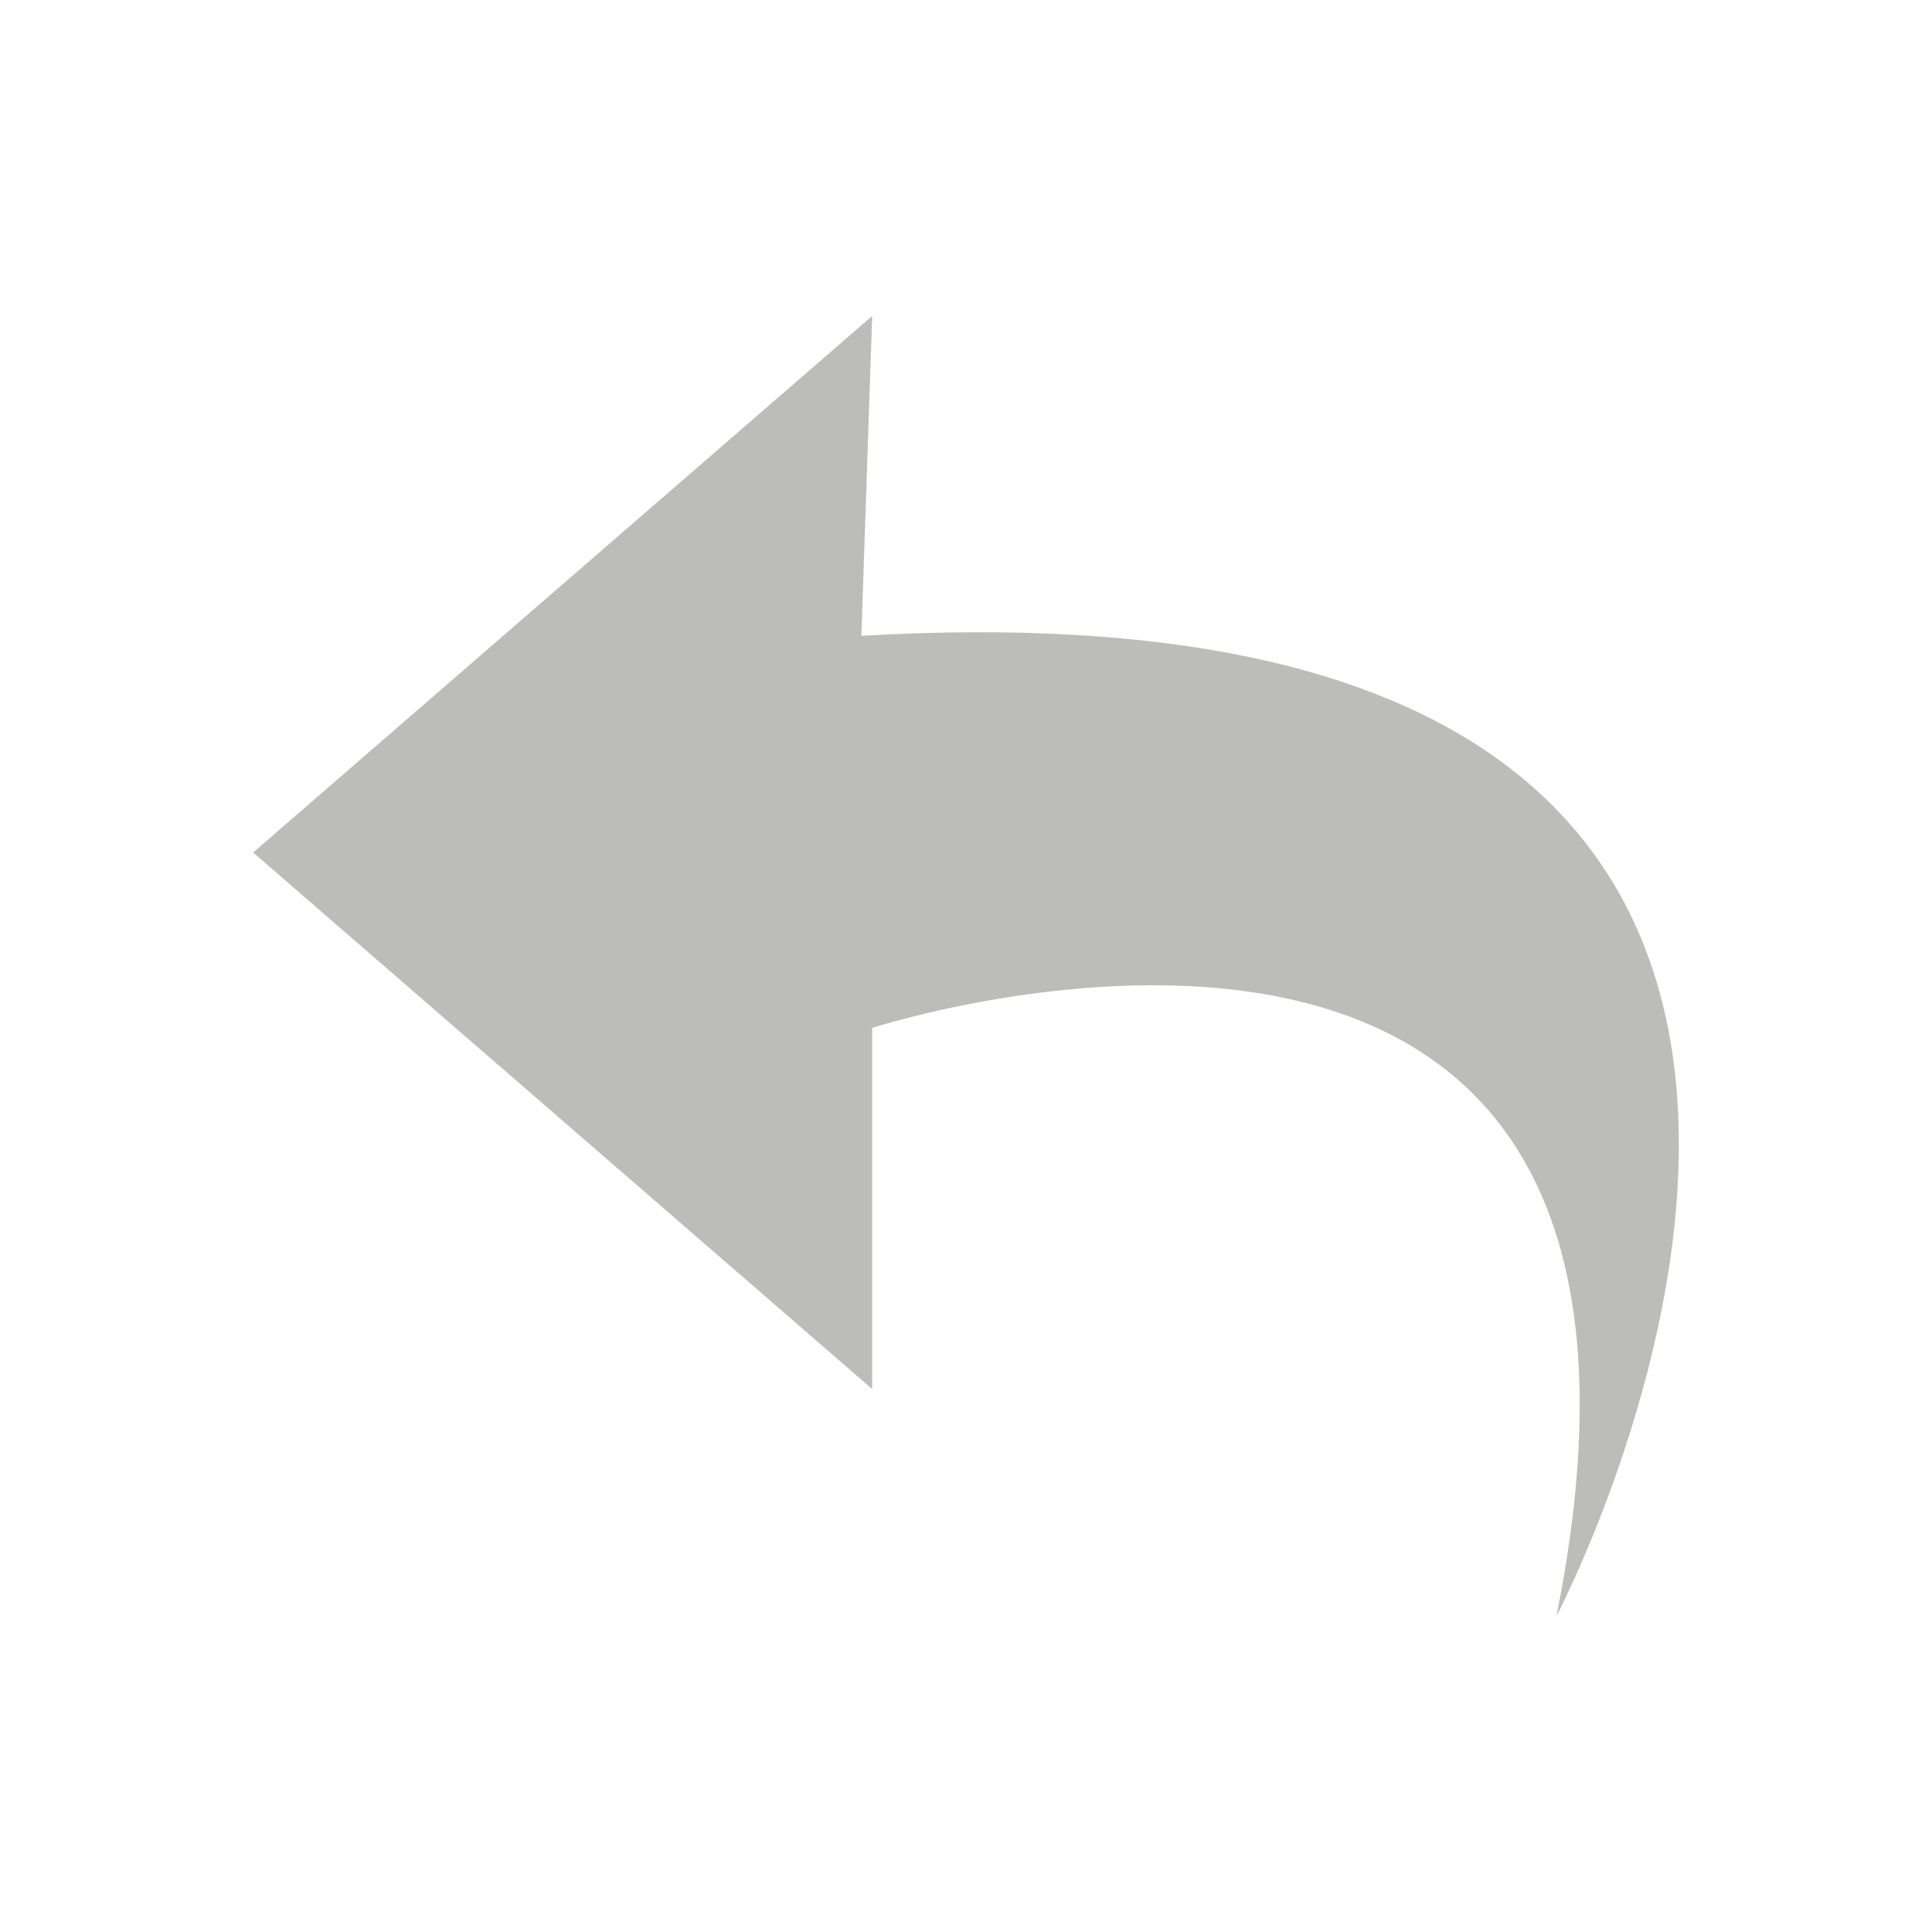
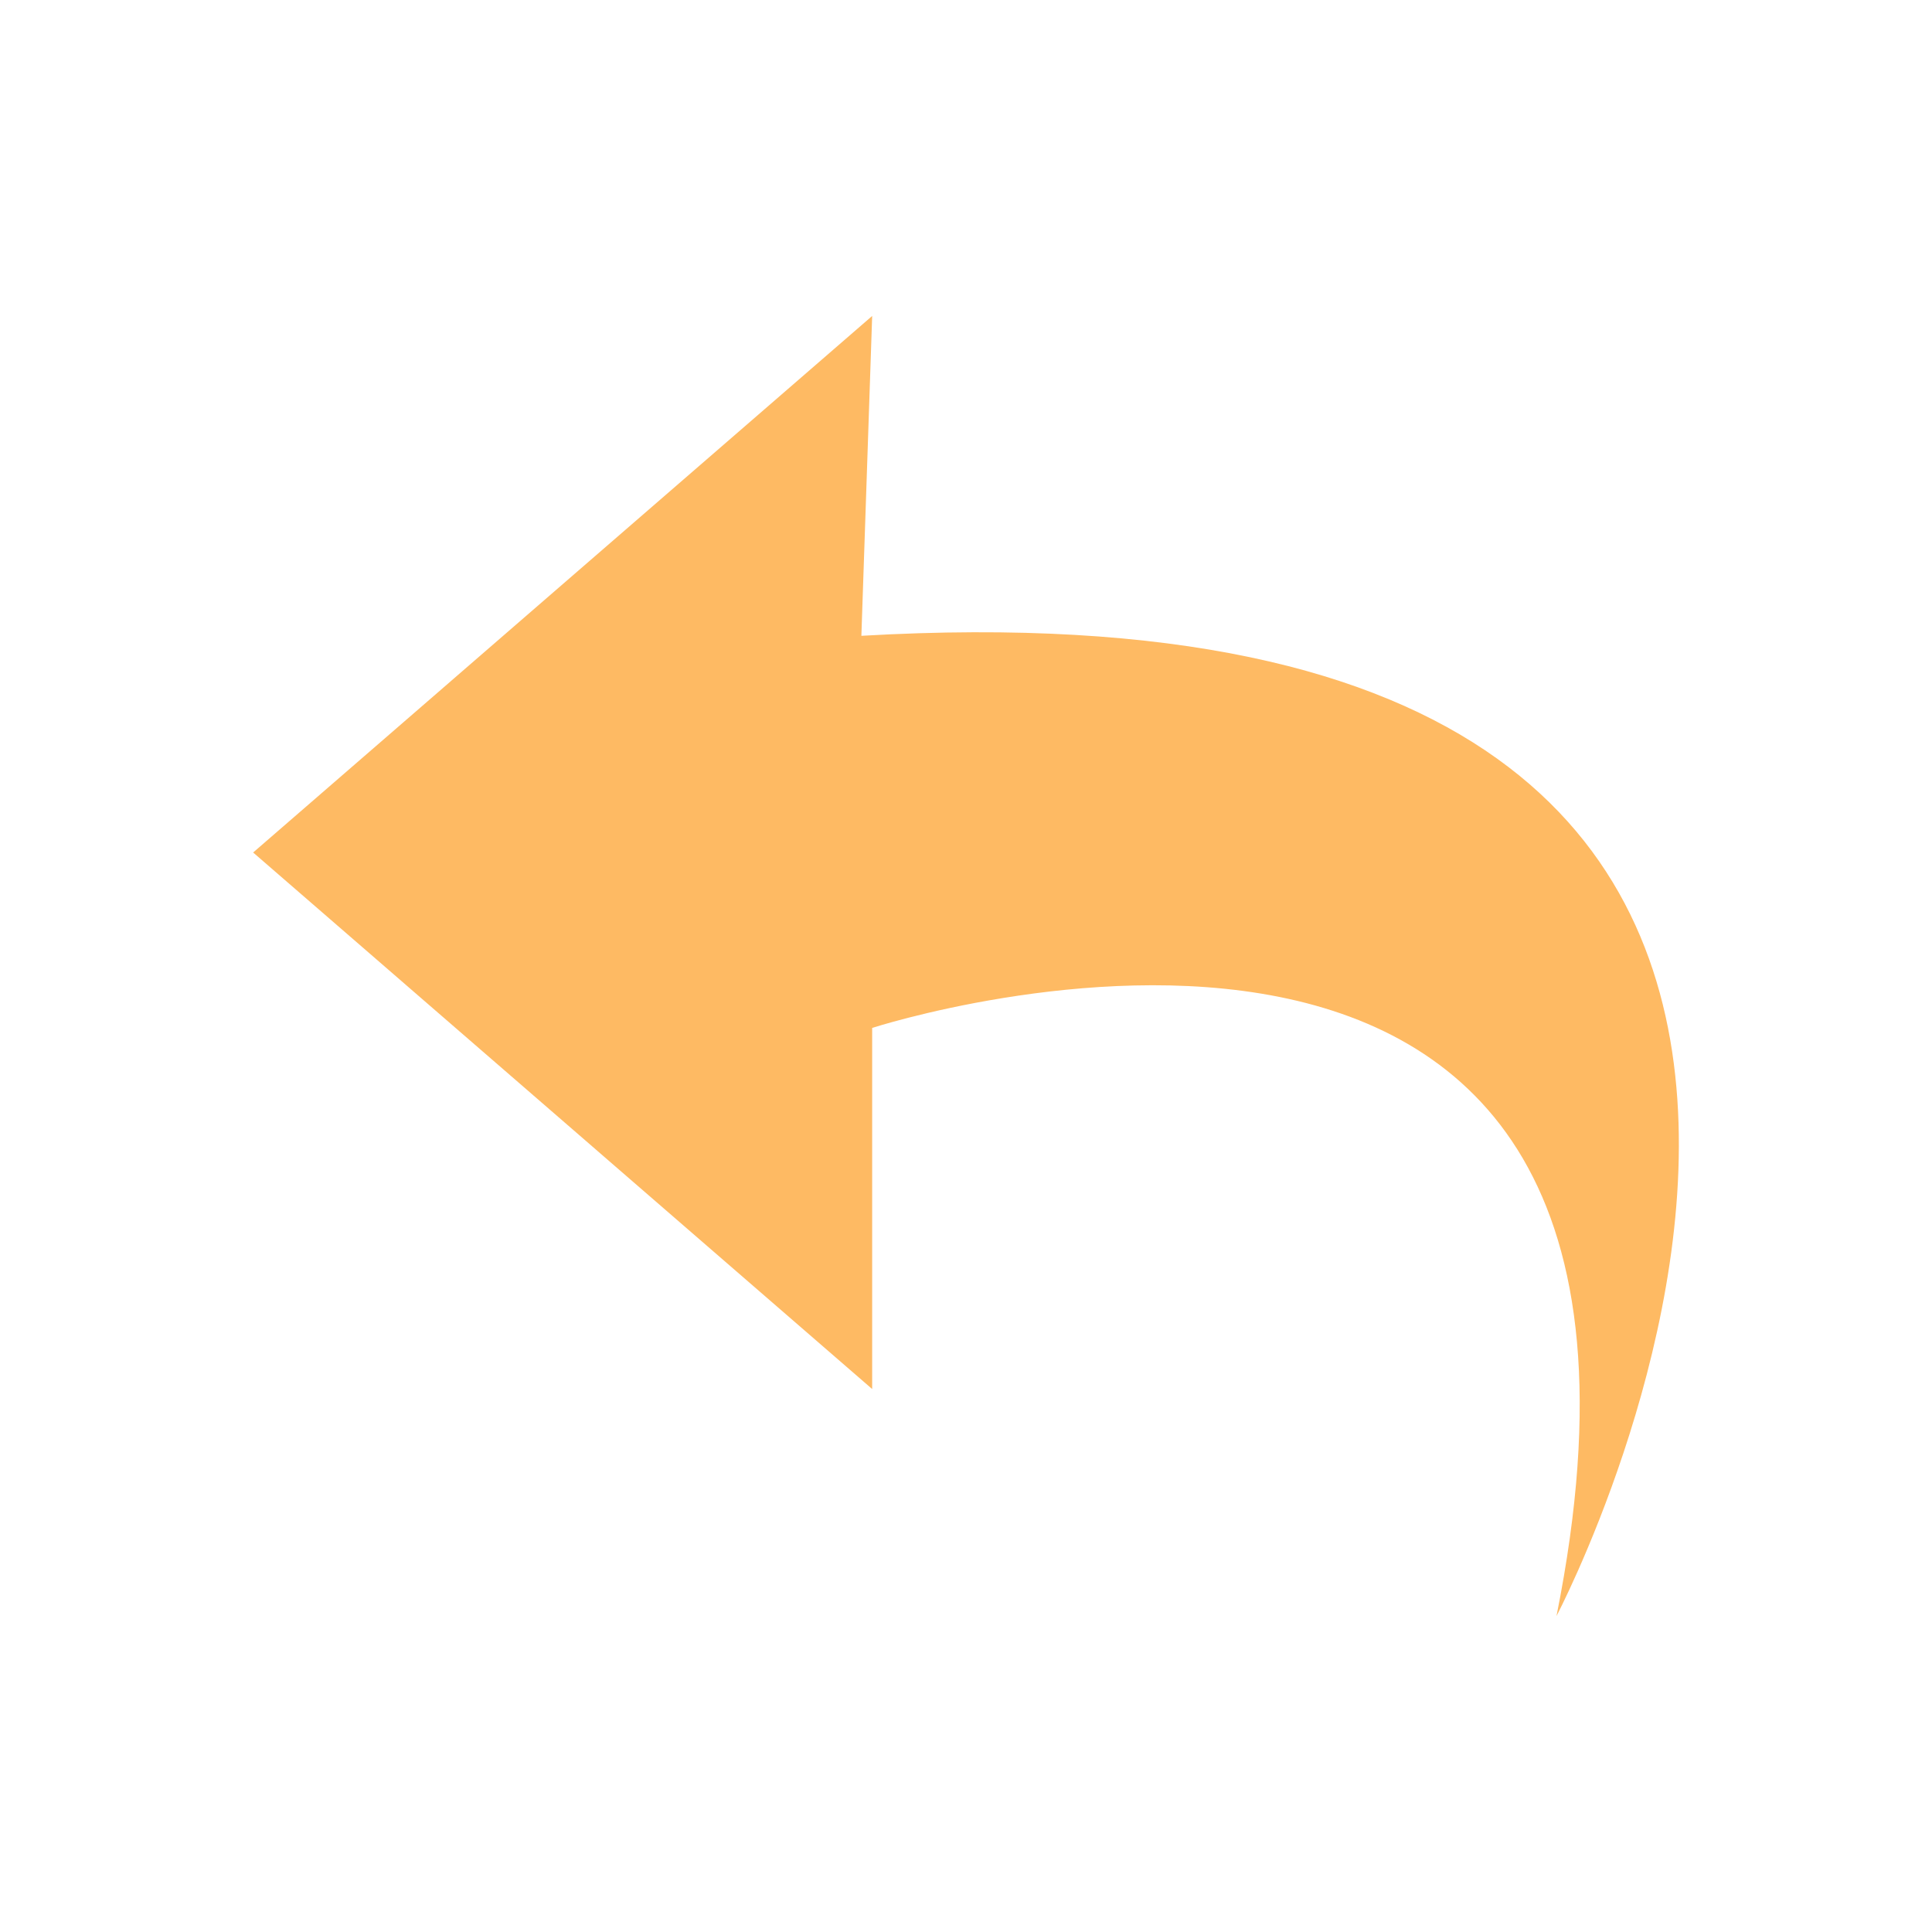
<svg xmlns="http://www.w3.org/2000/svg" t="1701243299549" class="icon" viewBox="0 0 1024 1024" version="1.1" p-id="2495" width="128" height="128">
-   <path d="M462.266 167.466l-328.098 284.381 328.098 284.359v-191.379s454.799-147.683 362.705 311.707c0 0 293.586-557.828-368.422-519.544l5.719-169.527z" fill="#BCBCBB" p-id="2496" />
+   <path d="M462.266 167.466l-328.098 284.381 328.098 284.359v-191.379s454.799-147.683 362.705 311.707c0 0 293.586-557.828-368.422-519.544l5.719-169.527z" fill="#FEBA63" p-id="2496" />
</svg>
